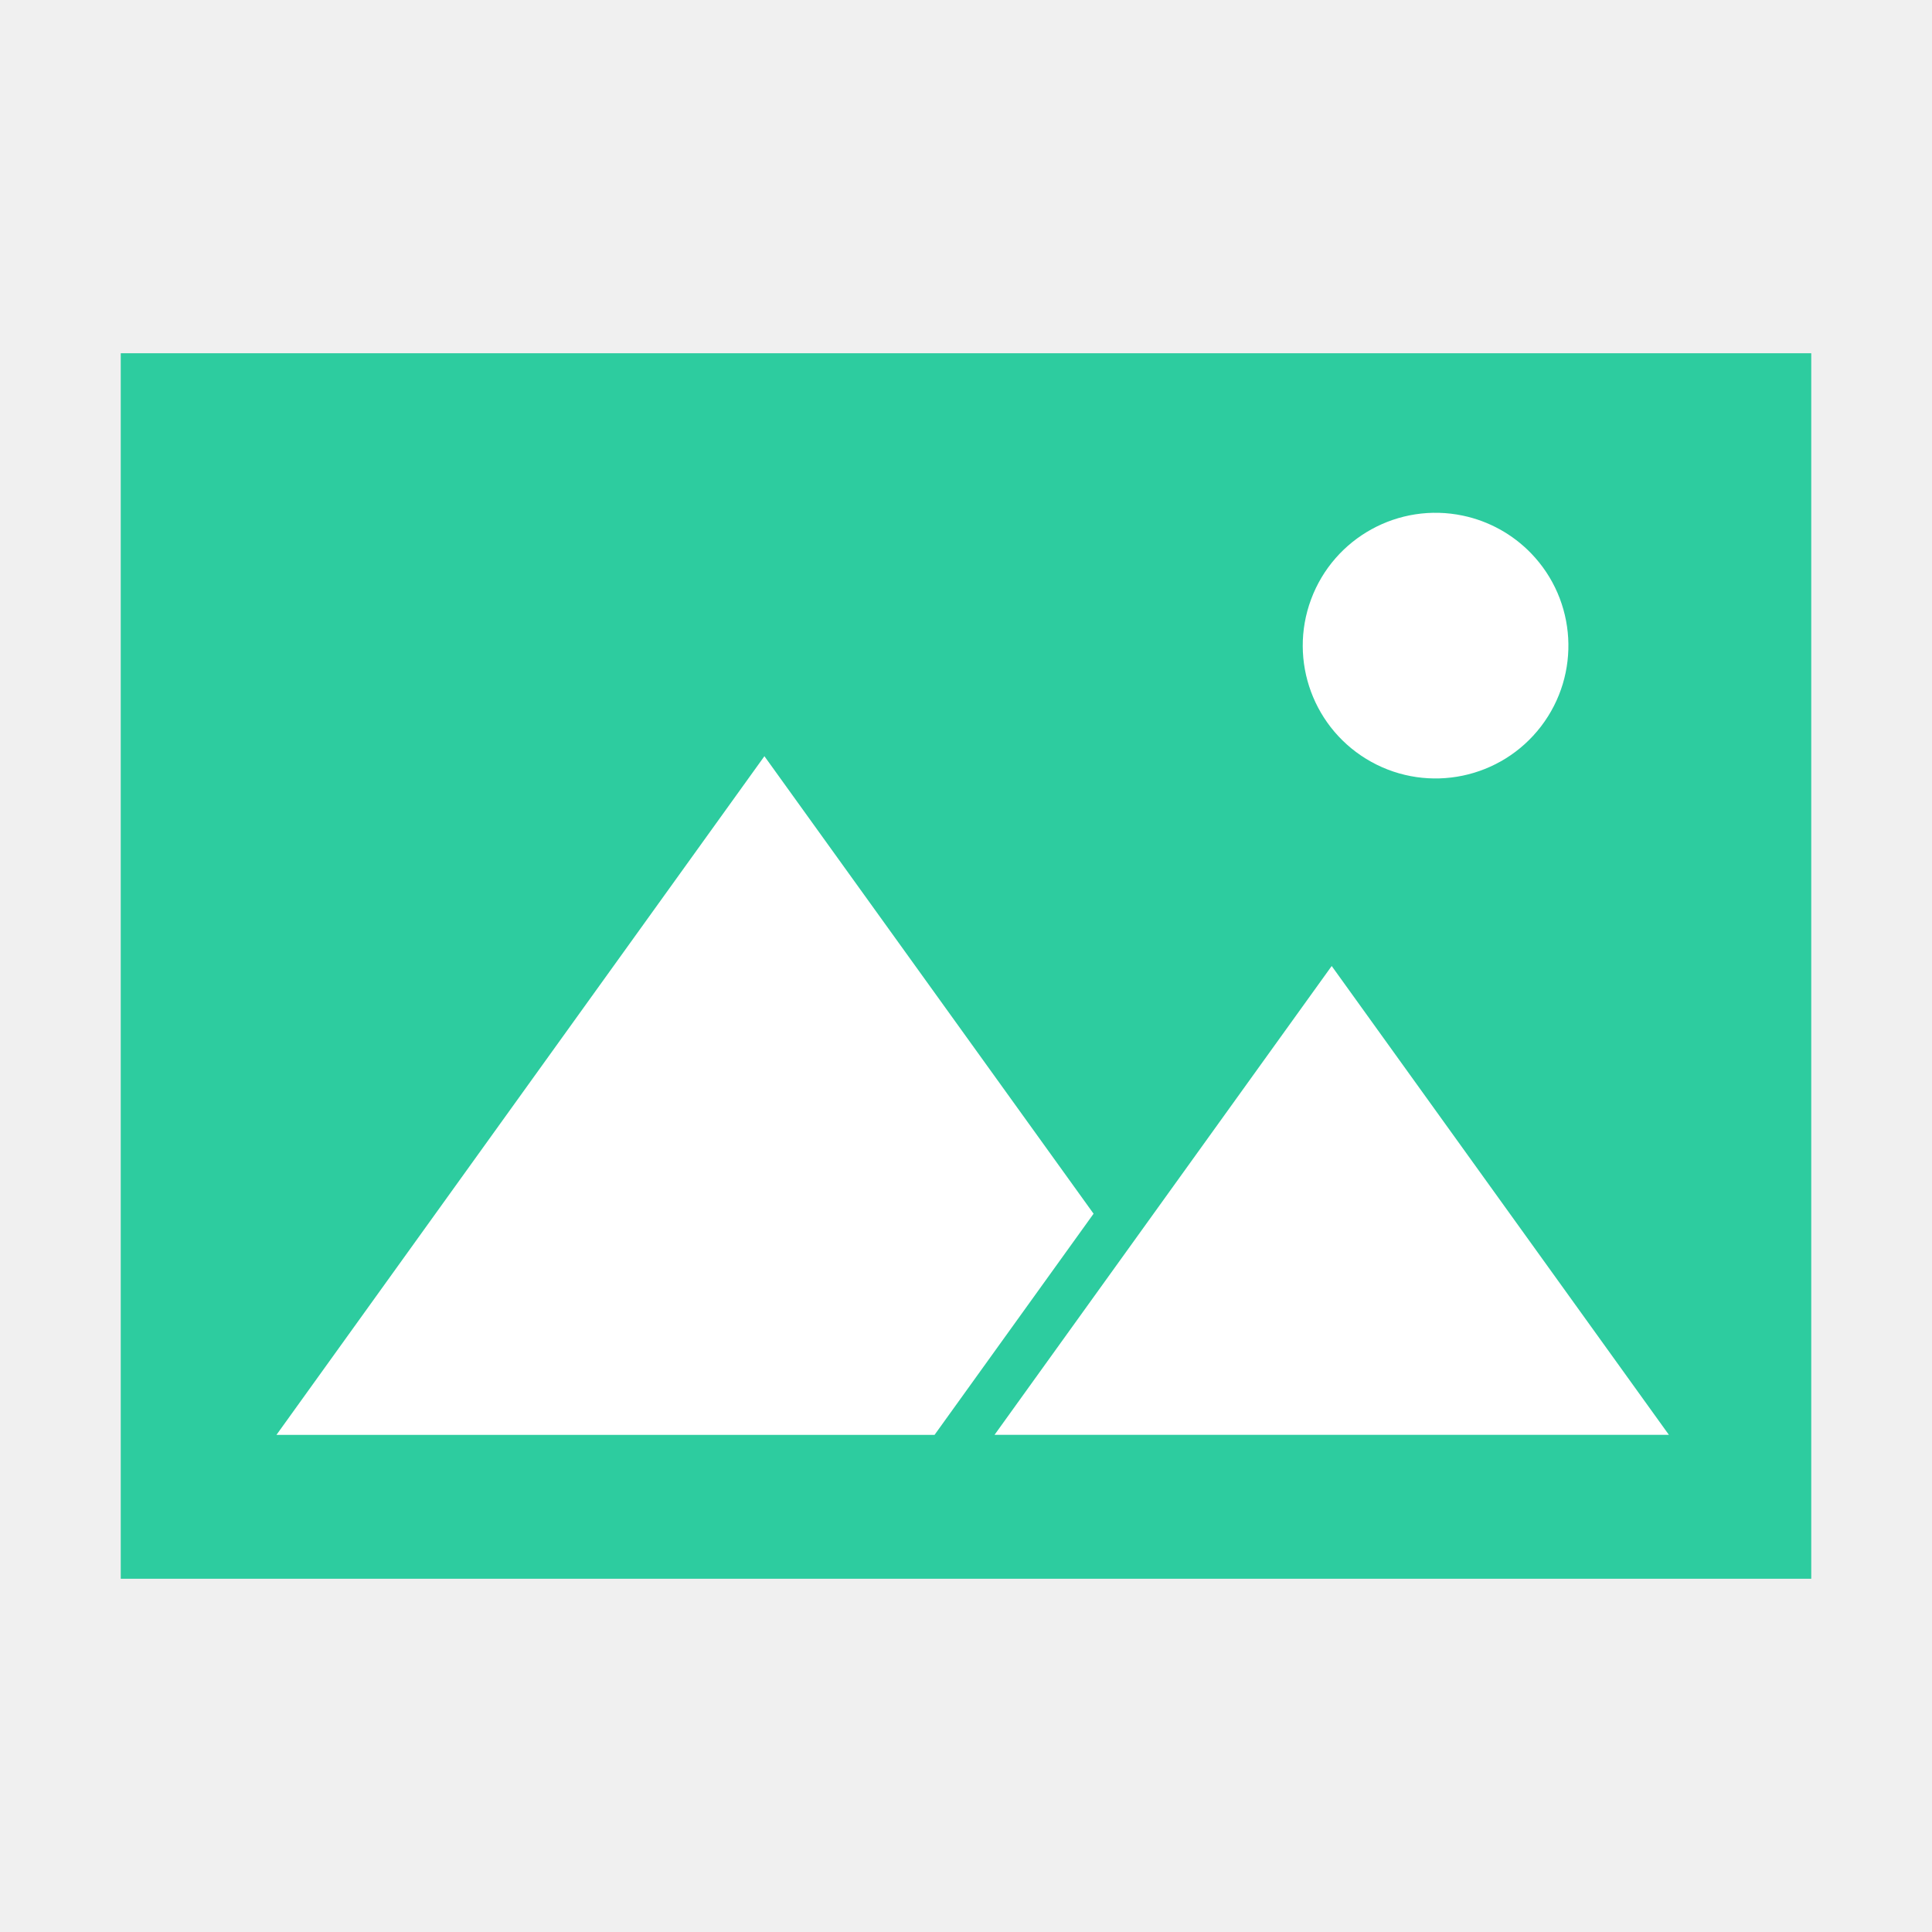
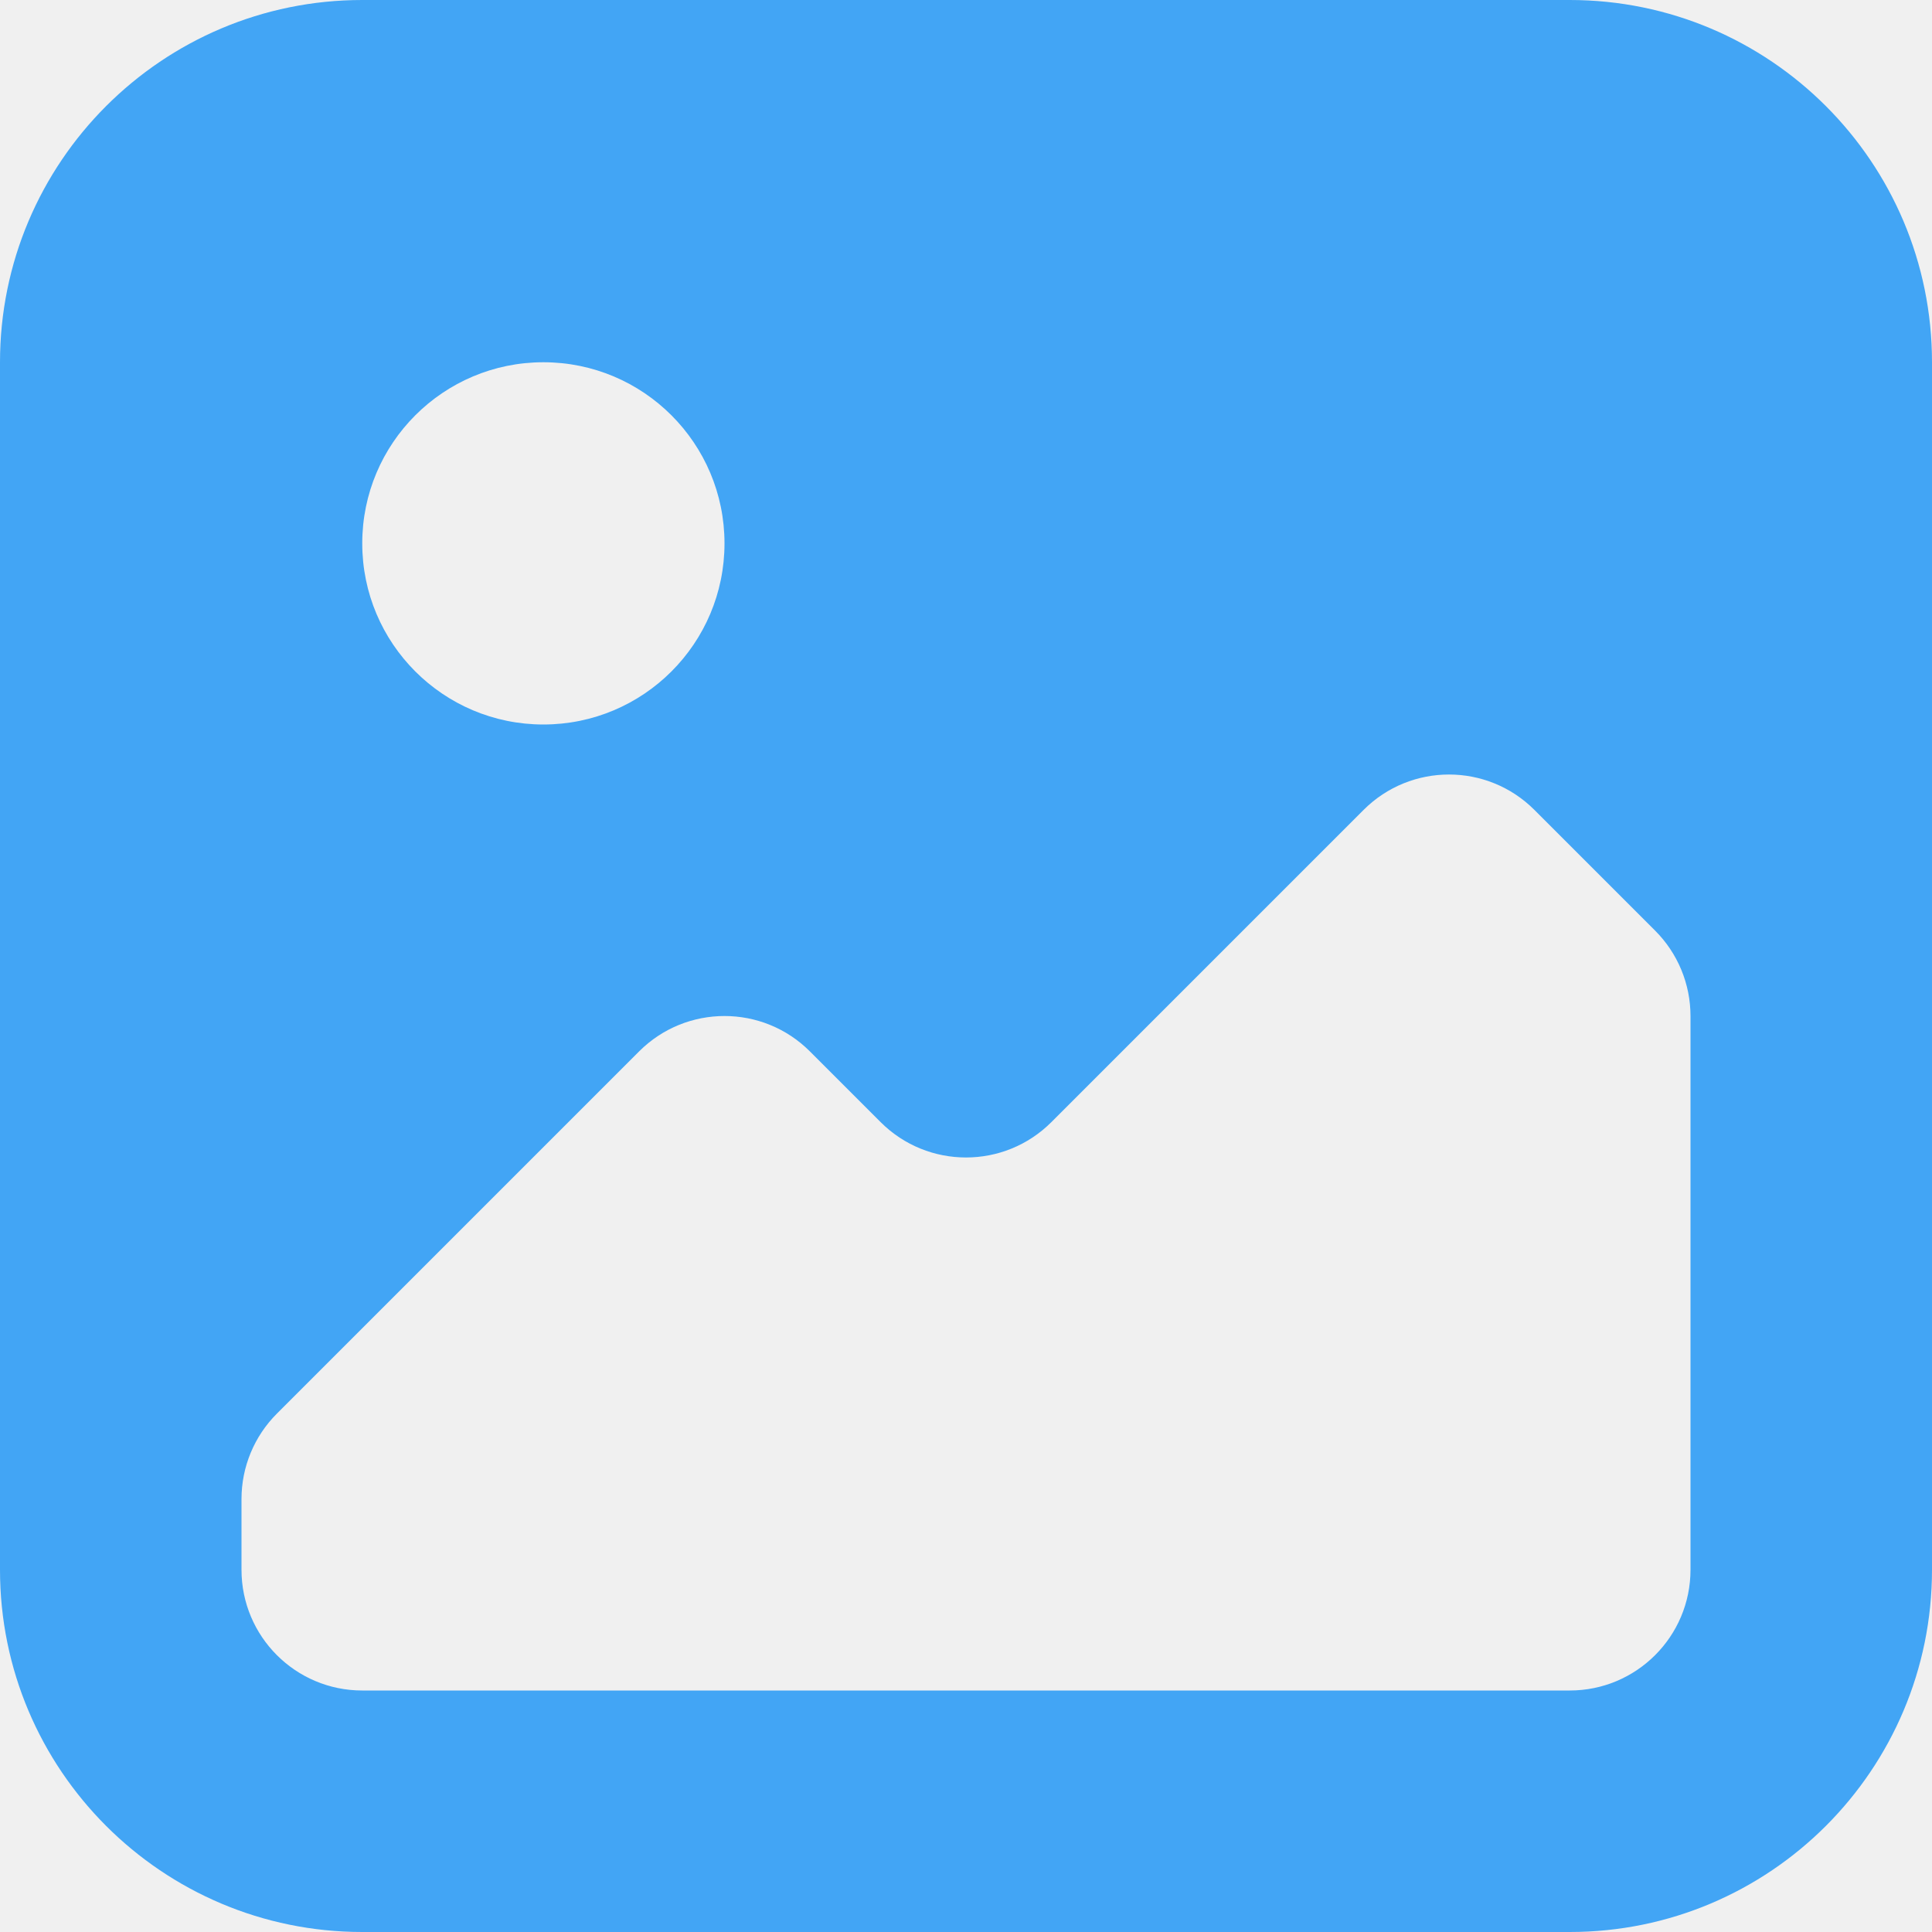
- <svg xmlns="http://www.w3.org/2000/svg" viewBox="0 0 32 32">
-   <path d="M30 5.851v20.298H2V5.851z" style="fill:#2dcc9f" />
-   <path d="M24.232 8.541a2.2 2.2 0 1 0 1.127.623 2.2 2.2 0 0 0-1.127-.623M18.111 20.1q-2.724-3.788-5.45-7.575L4.579 23.766h10.9q1.316-1.832 2.634-3.663M22.057 16q-2.793 3.882-5.584 7.765h11.169Q24.851 19.882 22.057 16" style="fill:#fff" />
+ <svg xmlns="http://www.w3.org/2000/svg" width="800" height="800" fill="none" viewBox="0 0 16 16">
+   <path fill="#42A5F5" d="M2 12.414V13a1 1 0 0 0 1 1h10a1 1 0 0 0 1-1V8.414a1 1 0 0 0-.293-.707l-1-1a1 1 0 0 0-1.414 0L8.707 9.293a1 1 0 0 1-1.414 0l-.586-.586a1 1 0 0 0-1.414 0l-3 3a1 1 0 0 0-.293.707M4.5 6a1.5 1.5 0 1 0 0-3 1.5 1.5 0 0 0 0 3M3 0h10a3 3 0 0 1 3 3v10a3 3 0 0 1-3 3H3a3 3 0 0 1-3-3V3a3 3 0 0 1 3-3" />
</svg>
